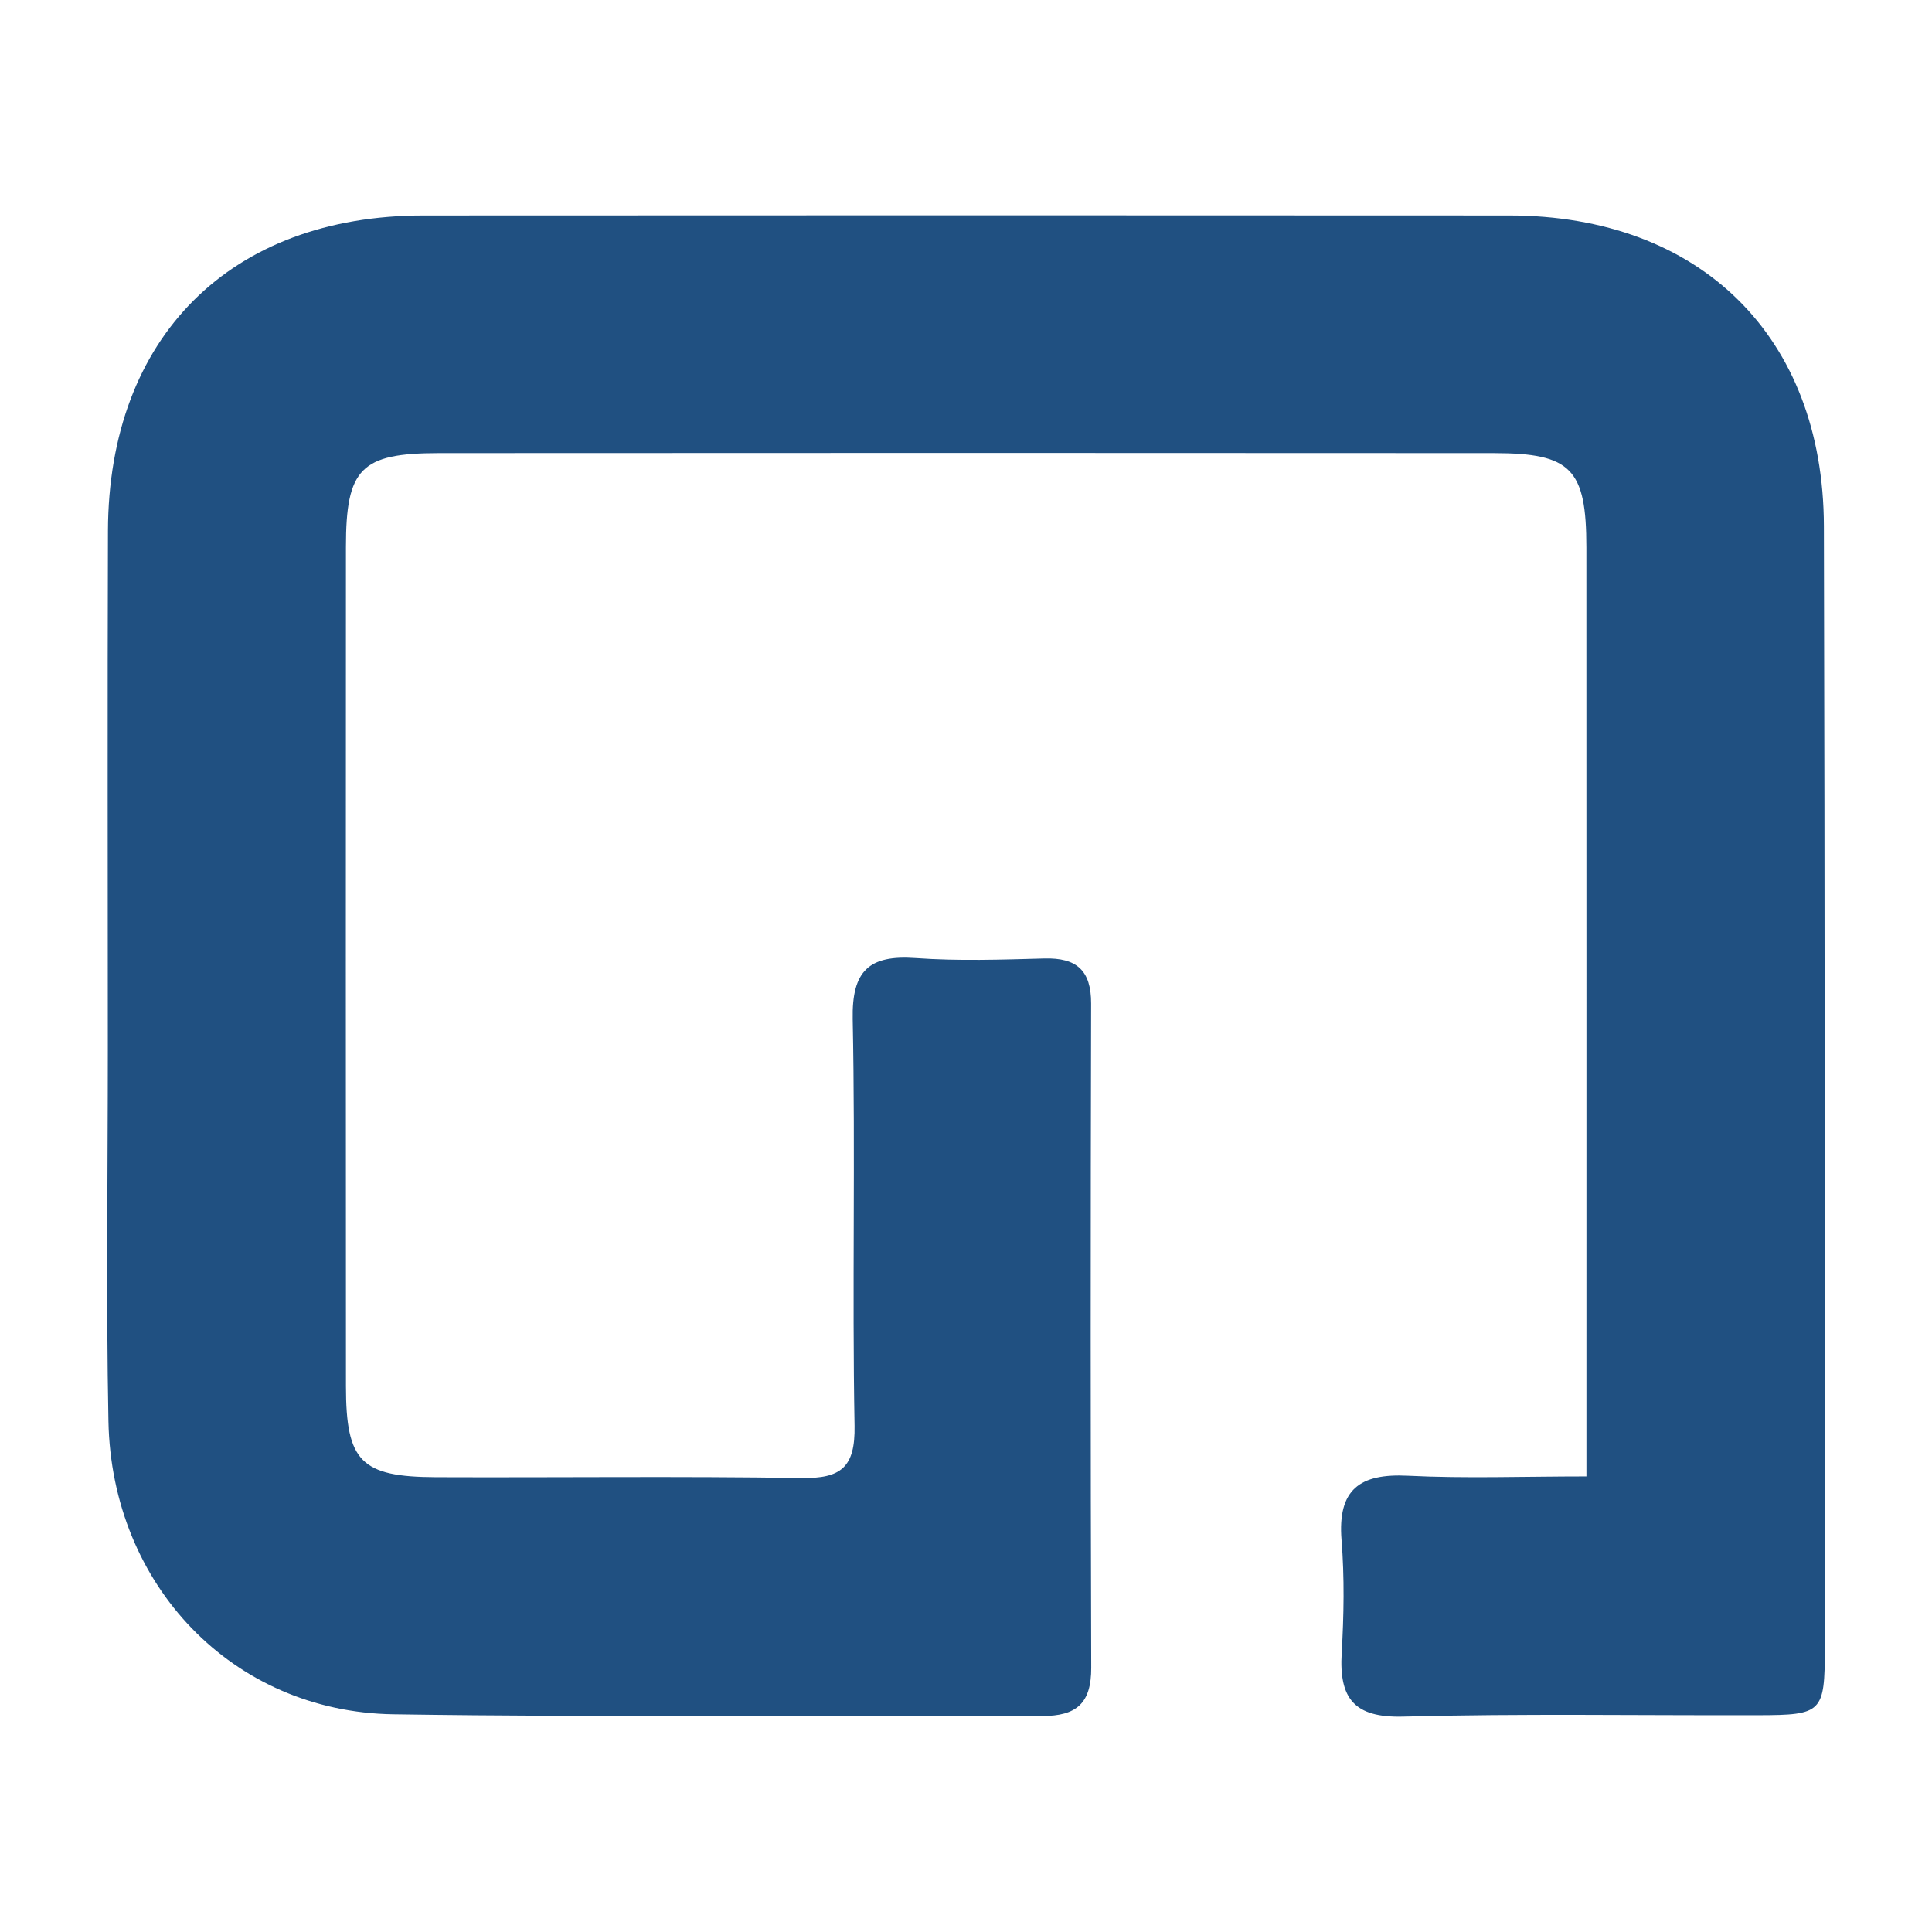
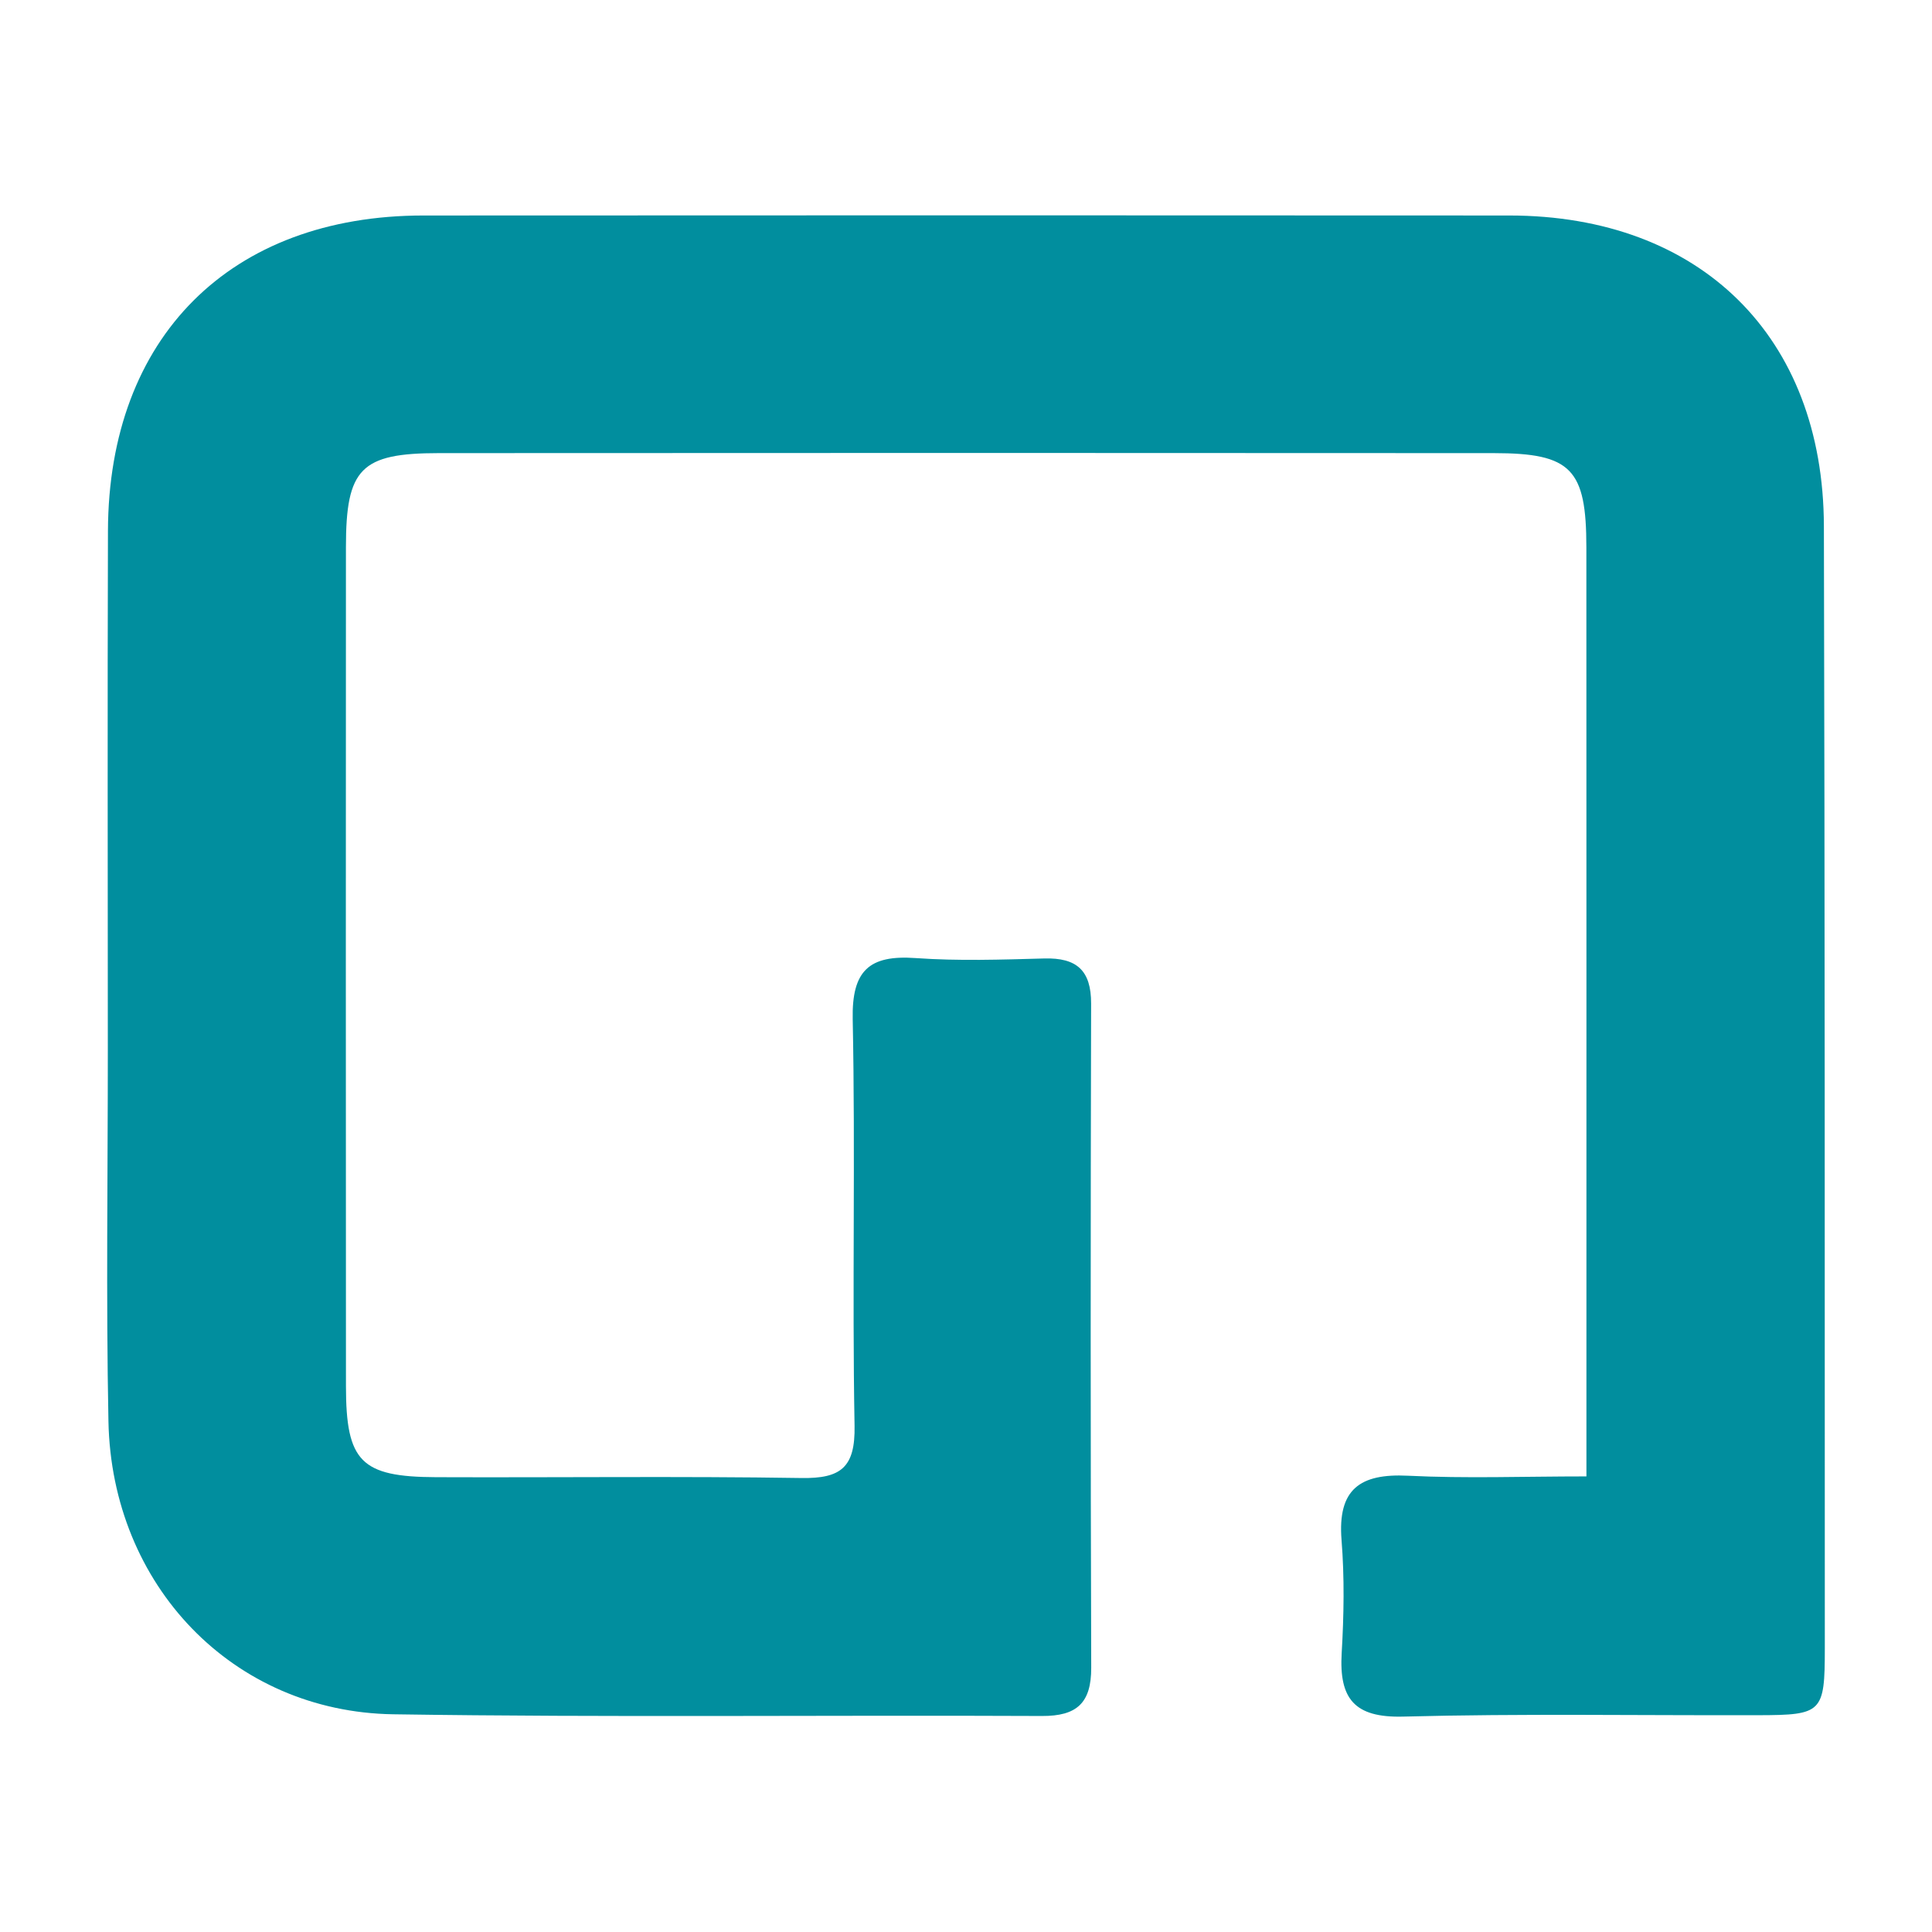
<svg xmlns="http://www.w3.org/2000/svg" version="1.1" id="Layer_1" x="0px" y="0px" width="70px" height="70px" viewBox="0 0 270 270" enable-background="new 0 0 270 270" xml:space="preserve">
  <g>
-     <path fill-rule="evenodd" clip-rule="evenodd" fill="#205081" d="M221.706,206.33c0-3.53,0-5.886,0-8.241     c0-40.526,0.009-81.05-0.008-121.576c-0.002-10.979-2.107-13.18-12.918-13.188c-49.156-0.034-98.316-0.032-147.473-0.001     c-10.888,0.008-12.957,2.147-12.962,13.129c-0.017,39.087-0.02,78.171,0.003,117.259c0.006,10.552,2.089,12.686,12.587,12.727     c17.025,0.067,34.053-0.15,51.076,0.116c5.503,0.087,7.521-1.474,7.415-7.295c-0.343-18.936,0.125-37.89-0.259-56.826     c-0.138-6.785,2.293-9.006,8.792-8.542c5.966,0.424,11.988,0.219,17.979,0.056c4.506-0.124,6.562,1.641,6.547,6.31     c-0.079,30.933-0.084,61.866,0.015,92.8c0.014,4.933-1.996,6.78-6.896,6.754c-30.214-0.14-60.434,0.22-90.641-0.238     c-22.423-0.34-39.358-18.012-39.808-40.948c-0.337-17.259-0.084-34.528-0.086-51.793c-0.002-24.221-0.061-48.438,0.018-72.658     c0.09-27.051,17.099-44.042,44.063-44.059c50.595-0.031,101.194-0.031,151.789,0c26.669,0.017,43.883,16.913,43.953,43.411     c0.138,52.275,0.118,104.549,0.129,156.824c0,9.006-0.362,9.329-9.295,9.352c-16.545,0.045-33.098-0.241-49.634,0.194     c-6.867,0.183-8.959-2.55-8.59-8.871c0.309-5.257,0.399-10.574-0.02-15.816c-0.563-7.078,2.563-9.31,9.272-8.975     C204.811,206.634,212.903,206.33,221.706,206.33z" />
+     <path fill-rule="evenodd" clip-rule="evenodd" fill="#018e9e" d="M221.706,206.33c0-3.53,0-5.886,0-8.241     c0-40.526,0.009-81.05-0.008-121.576c-0.002-10.979-2.107-13.18-12.918-13.188c-49.156-0.034-98.316-0.032-147.473-0.001     c-10.888,0.008-12.957,2.147-12.962,13.129c-0.017,39.087-0.02,78.171,0.003,117.259c0.006,10.552,2.089,12.686,12.587,12.727     c17.025,0.067,34.053-0.15,51.076,0.116c5.503,0.087,7.521-1.474,7.415-7.295c-0.343-18.936,0.125-37.89-0.259-56.826     c-0.138-6.785,2.293-9.006,8.792-8.542c5.966,0.424,11.988,0.219,17.979,0.056c4.506-0.124,6.562,1.641,6.547,6.31     c-0.079,30.933-0.084,61.866,0.015,92.8c0.014,4.933-1.996,6.78-6.896,6.754c-30.214-0.14-60.434,0.22-90.641-0.238     c-22.423-0.34-39.358-18.012-39.808-40.948c-0.337-17.259-0.084-34.528-0.086-51.793c-0.002-24.221-0.061-48.438,0.018-72.658     c0.09-27.051,17.099-44.042,44.063-44.059c50.595-0.031,101.194-0.031,151.789,0c26.669,0.017,43.883,16.913,43.953,43.411     c0.138,52.275,0.118,104.549,0.129,156.824c0,9.006-0.362,9.329-9.295,9.352c-16.545,0.045-33.098-0.241-49.634,0.194     c-6.867,0.183-8.959-2.55-8.59-8.871c0.309-5.257,0.399-10.574-0.02-15.816c-0.563-7.078,2.563-9.31,9.272-8.975     C204.811,206.634,212.903,206.33,221.706,206.33z" />
  </g>
</svg>
